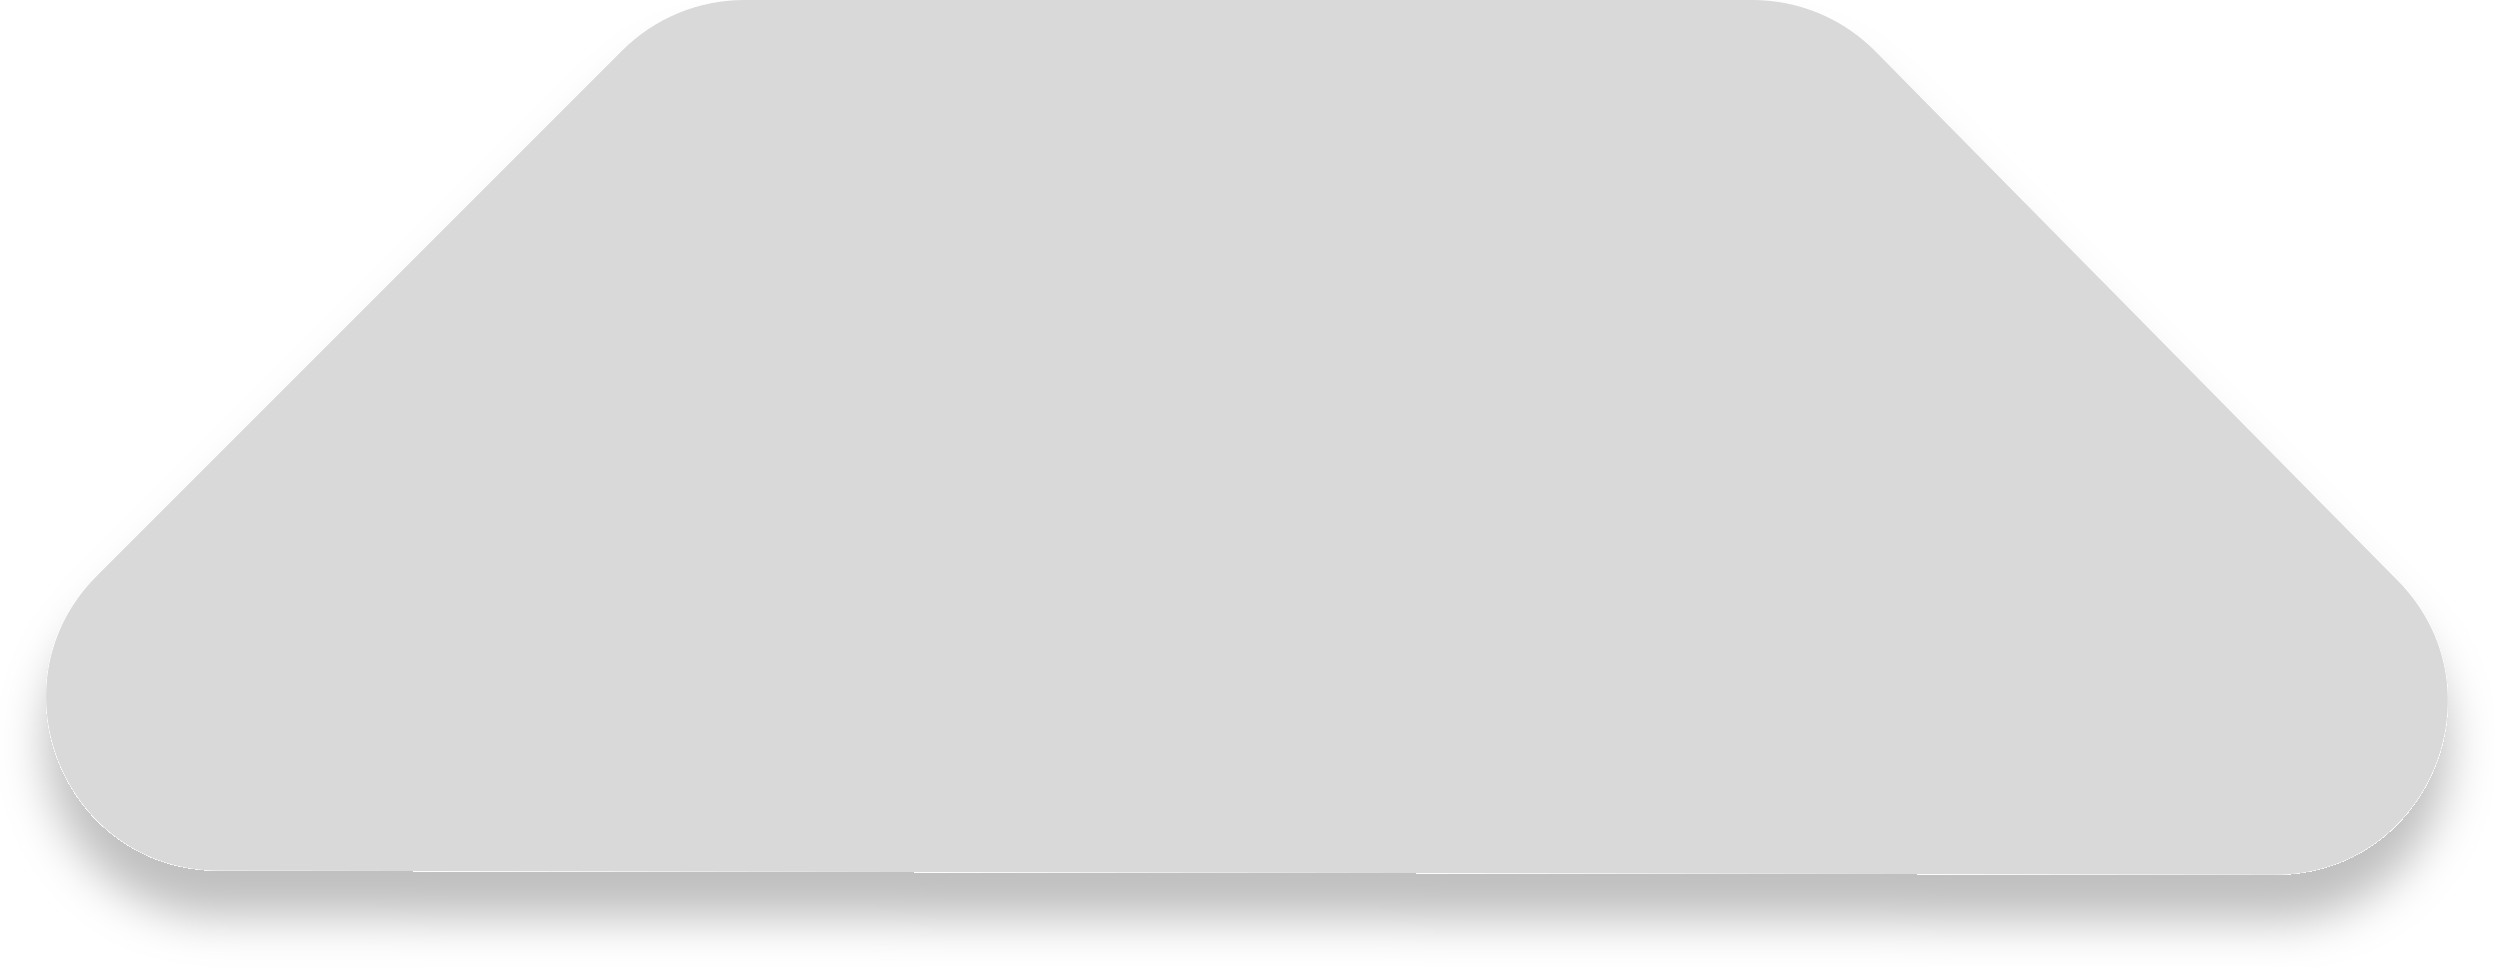
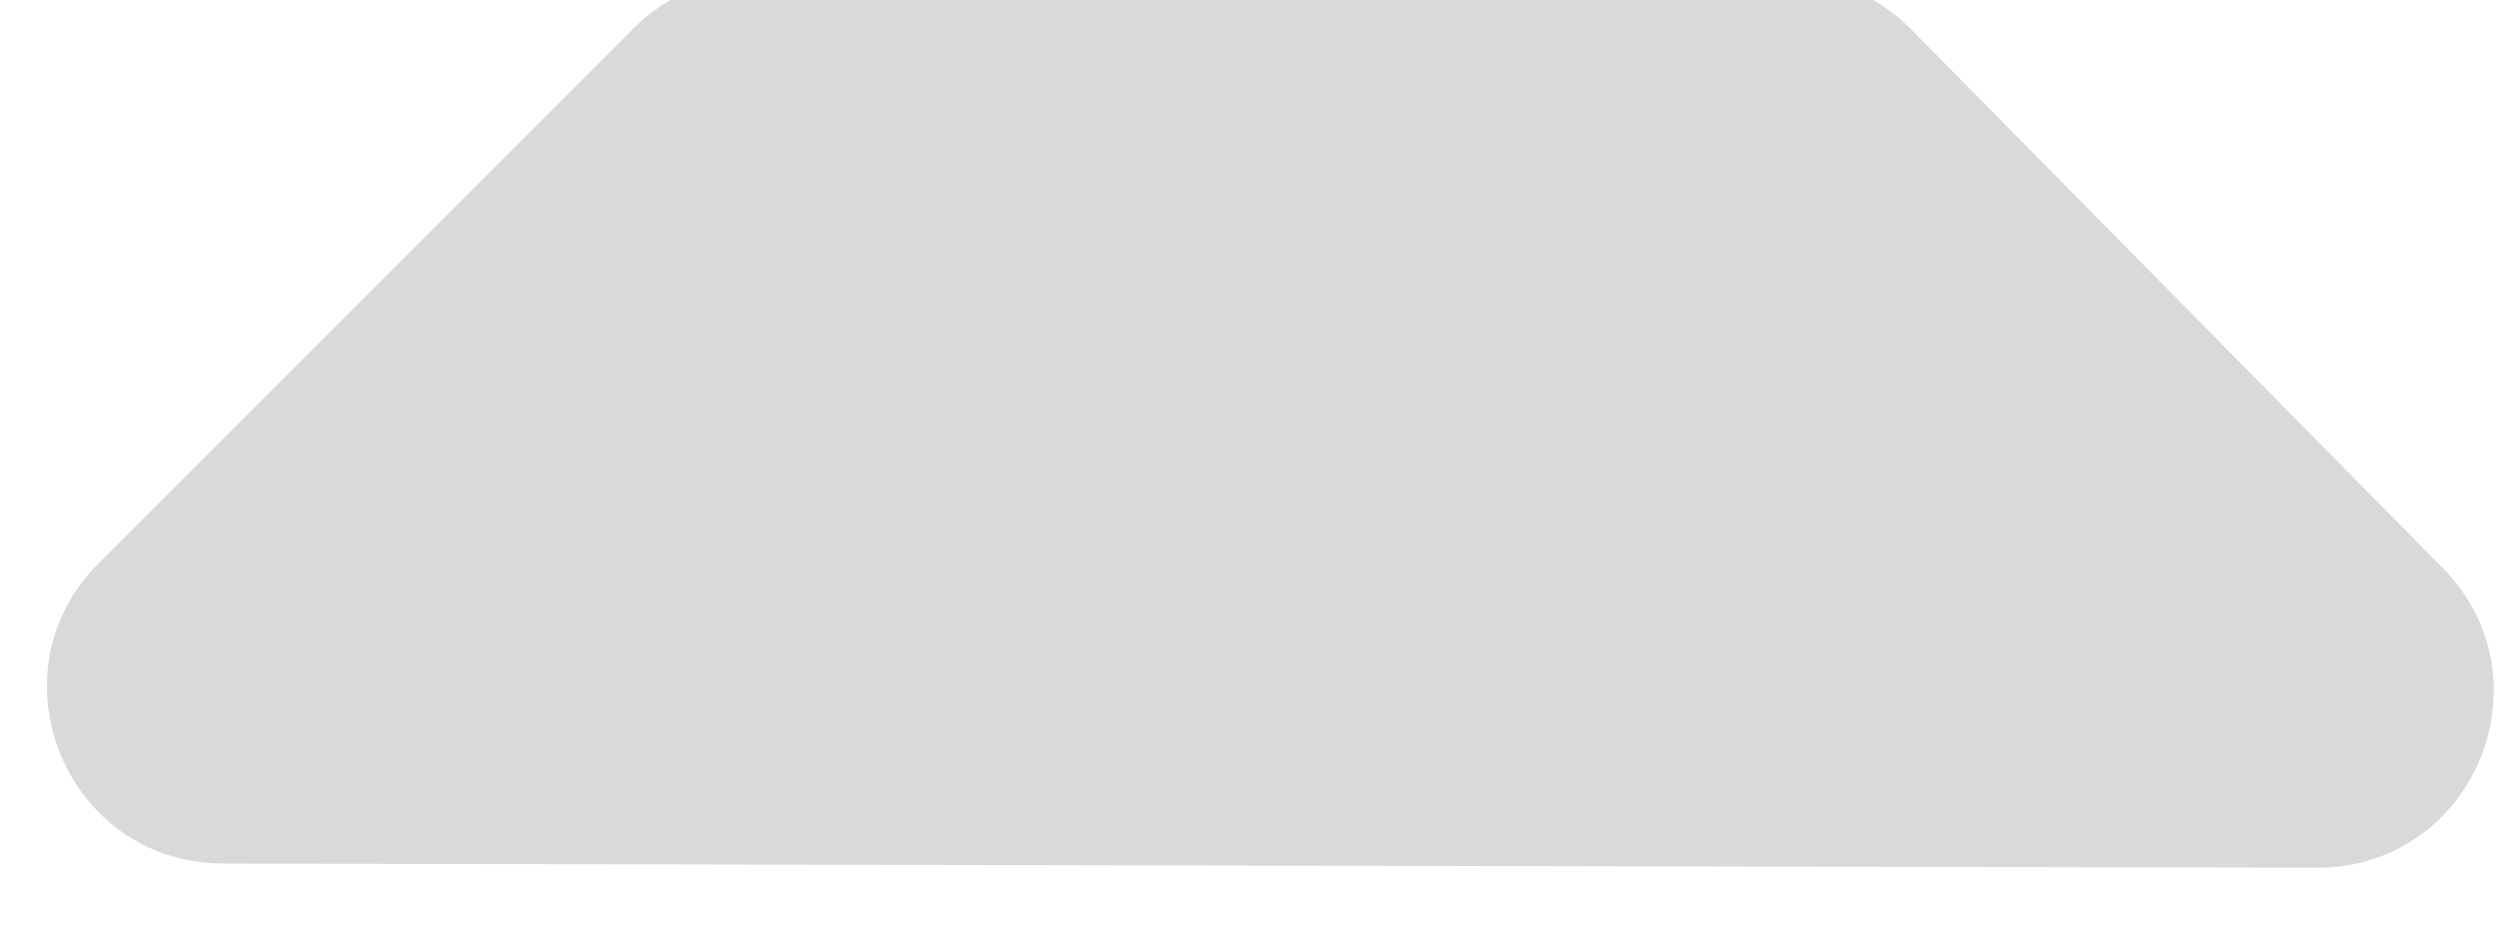
- <svg xmlns="http://www.w3.org/2000/svg" width="217" height="84" viewBox="0 0 217 84" fill="none">
-   <g filter="url(#filter0_d_4_144)">
-     <path d="M53.995 4.393L8.423 49.965C-1.016 59.405 5.651 75.545 19 75.572L197.411 75.928C210.741 75.955 217.481 59.88 208.118 50.392L162.794 4.464C159.975 1.608 156.13 -7.57261e-06 152.117 -7.39721e-06L64.602 -3.5718e-06C60.624 -3.3979e-06 56.808 1.58 53.995 4.393Z" fill="#D9D9D9" />
-   </g>
-   <defs>
-     <filter id="filter0_d_4_144" x="0" y="0" width="216.471" height="83.928" filterUnits="userSpaceOnUse" color-interpolation-filters="sRGB">
-       <feFlood flood-opacity="0" result="BackgroundImageFix" />
-       <feColorMatrix in="SourceAlpha" type="matrix" values="0 0 0 0 0 0 0 0 0 0 0 0 0 0 0 0 0 0 127 0" result="hardAlpha" />
-       <feOffset dy="4" />
-       <feGaussianBlur stdDeviation="2" />
-       <feComposite in2="hardAlpha" operator="out" />
-       <feColorMatrix type="matrix" values="0 0 0 0 0 0 0 0 0 0 0 0 0 0 0 0 0 0 0.25 0" />
-       <feBlend mode="normal" in2="BackgroundImageFix" result="effect1_dropShadow_4_144" />
-       <feBlend mode="normal" in="SourceGraphic" in2="effect1_dropShadow_4_144" result="shape" />
-     </filter>
-   </defs>
+ <svg xmlns="http://www.w3.org/2000/svg" width="213" height="80" viewBox="0 4 213 76" fill="none">
+   <path d="M53.995 4.393L8.423 49.965C-1.016 59.405 5.651 75.545 19 75.572L197.411 75.928C210.741 75.955 217.481 59.88 208.118 50.392L162.794 4.464C159.975 1.608 156.13 -7.57261e-06 152.117 -7.39721e-06L64.602 -3.5718e-06C60.624 -3.3979e-06 56.808 1.58 53.995 4.393Z" fill="#D9D9D9" />
</svg>
